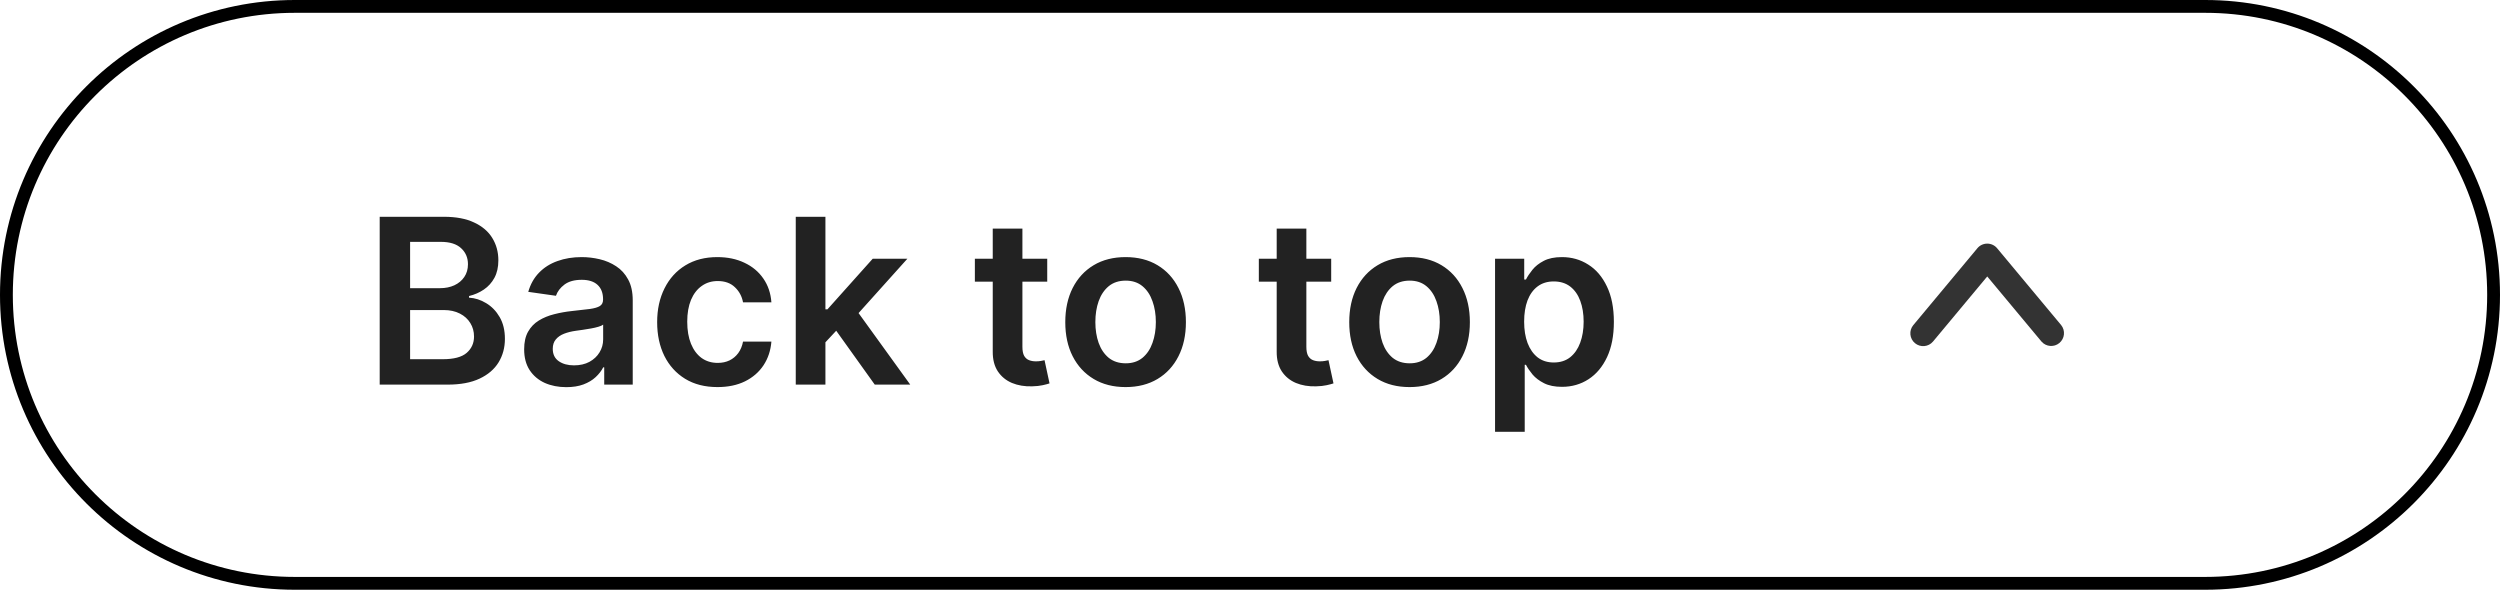
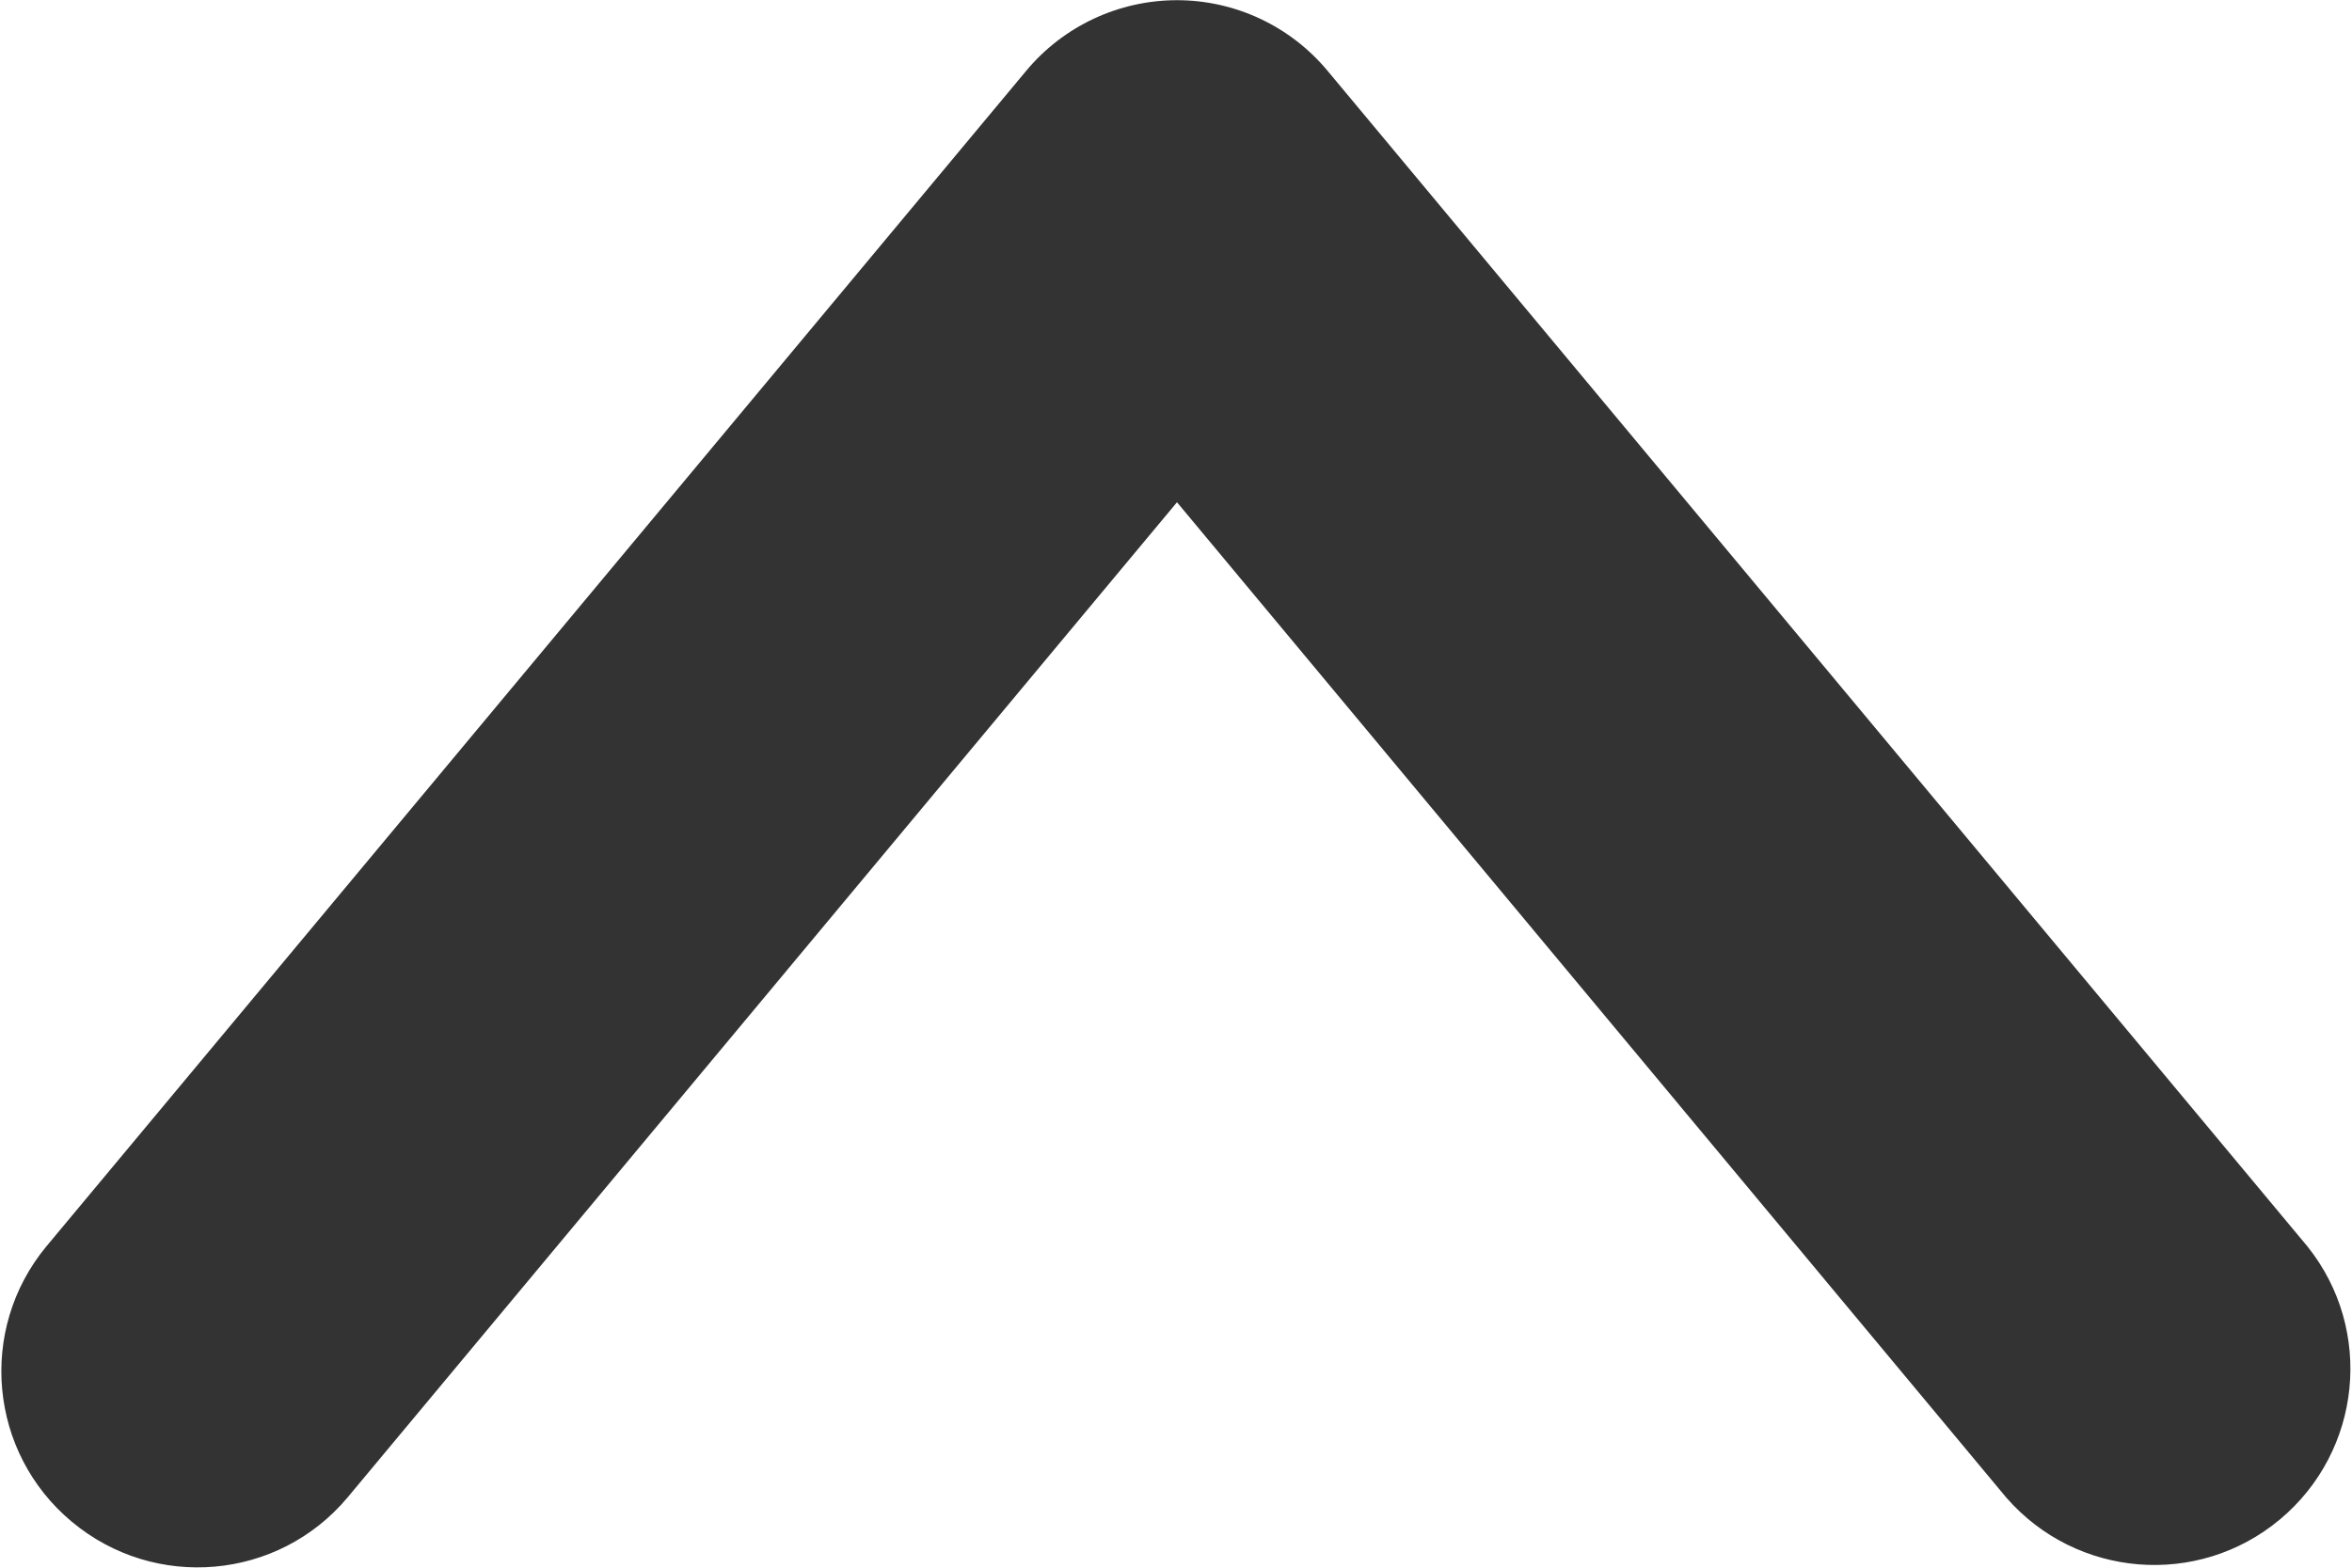
- <svg xmlns="http://www.w3.org/2000/svg" width="195" height="46" viewBox="0 0 195 46" fill="none">
-   <rect x="0.5" y="0.5" width="194" height="45" rx="22.5" stroke="black" />
-   <path d="M29.616 30V16.909H34.628C35.574 16.909 36.36 17.058 36.986 17.357C37.617 17.651 38.088 18.053 38.399 18.565C38.714 19.076 38.872 19.655 38.872 20.303C38.872 20.836 38.77 21.292 38.565 21.671C38.361 22.046 38.086 22.351 37.741 22.585C37.395 22.82 37.01 22.988 36.584 23.09V23.218C37.048 23.244 37.493 23.386 37.92 23.646C38.35 23.902 38.702 24.264 38.974 24.733C39.247 25.202 39.383 25.768 39.383 26.433C39.383 27.111 39.219 27.72 38.891 28.261C38.563 28.798 38.069 29.222 37.408 29.533C36.748 29.845 35.917 30 34.915 30H29.616ZM31.988 28.018H34.538C35.399 28.018 36.019 27.854 36.398 27.526C36.782 27.194 36.974 26.768 36.974 26.248C36.974 25.86 36.878 25.511 36.686 25.2C36.494 24.884 36.221 24.637 35.868 24.458C35.514 24.275 35.092 24.183 34.602 24.183H31.988V28.018ZM31.988 22.477H34.334C34.743 22.477 35.111 22.402 35.44 22.253C35.768 22.099 36.026 21.884 36.213 21.607C36.405 21.326 36.501 20.994 36.501 20.61C36.501 20.103 36.322 19.685 35.964 19.357C35.61 19.029 35.084 18.865 34.385 18.865H31.988V22.477ZM44.169 30.198C43.547 30.198 42.987 30.087 42.488 29.866C41.994 29.64 41.602 29.308 41.312 28.869C41.027 28.43 40.884 27.889 40.884 27.245C40.884 26.691 40.986 26.233 41.191 25.871C41.395 25.509 41.674 25.219 42.028 25.001C42.382 24.784 42.78 24.62 43.224 24.509C43.671 24.394 44.133 24.311 44.611 24.26C45.186 24.2 45.652 24.147 46.01 24.1C46.368 24.049 46.628 23.972 46.79 23.87C46.956 23.764 47.039 23.599 47.039 23.378V23.34C47.039 22.858 46.897 22.485 46.611 22.221C46.326 21.957 45.914 21.825 45.378 21.825C44.811 21.825 44.361 21.948 44.029 22.195C43.701 22.442 43.479 22.734 43.364 23.071L41.204 22.764C41.374 22.168 41.655 21.669 42.047 21.268C42.439 20.864 42.919 20.561 43.486 20.361C44.052 20.156 44.679 20.054 45.365 20.054C45.838 20.054 46.309 20.109 46.777 20.22C47.246 20.331 47.674 20.514 48.062 20.77C48.45 21.021 48.761 21.364 48.995 21.799C49.234 22.234 49.353 22.777 49.353 23.429V30H47.129V28.651H47.052C46.912 28.924 46.714 29.18 46.458 29.418C46.206 29.653 45.889 29.842 45.505 29.987C45.126 30.128 44.681 30.198 44.169 30.198ZM44.77 28.498C45.235 28.498 45.638 28.406 45.978 28.223C46.319 28.035 46.581 27.788 46.765 27.482C46.952 27.175 47.046 26.84 47.046 26.478V25.321C46.974 25.381 46.85 25.436 46.675 25.487C46.505 25.538 46.313 25.583 46.1 25.621C45.887 25.66 45.676 25.694 45.467 25.724C45.258 25.754 45.077 25.779 44.924 25.8C44.579 25.847 44.27 25.924 43.997 26.03C43.724 26.137 43.509 26.286 43.351 26.478C43.194 26.666 43.115 26.908 43.115 27.207C43.115 27.633 43.27 27.954 43.581 28.172C43.892 28.389 44.289 28.498 44.77 28.498ZM55.963 30.192C54.983 30.192 54.141 29.977 53.438 29.546C52.739 29.116 52.2 28.521 51.821 27.763C51.446 27 51.258 26.122 51.258 25.129C51.258 24.132 51.45 23.252 51.834 22.489C52.217 21.722 52.758 21.126 53.457 20.7C54.16 20.269 54.991 20.054 55.95 20.054C56.747 20.054 57.452 20.201 58.066 20.495C58.684 20.785 59.176 21.196 59.542 21.729C59.909 22.257 60.118 22.875 60.169 23.582H57.957C57.868 23.109 57.655 22.715 57.318 22.4C56.986 22.08 56.54 21.921 55.982 21.921C55.509 21.921 55.093 22.048 54.736 22.304C54.378 22.555 54.099 22.918 53.898 23.391C53.702 23.864 53.604 24.43 53.604 25.091C53.604 25.76 53.702 26.335 53.898 26.817C54.094 27.294 54.369 27.663 54.723 27.923C55.081 28.178 55.5 28.306 55.982 28.306C56.323 28.306 56.628 28.242 56.896 28.114C57.169 27.982 57.397 27.793 57.58 27.546C57.763 27.298 57.889 26.998 57.957 26.644H60.169C60.113 27.339 59.909 27.954 59.555 28.491C59.201 29.024 58.72 29.442 58.111 29.744C57.501 30.043 56.785 30.192 55.963 30.192ZM64.178 26.919L64.172 24.126H64.543L68.071 20.182H70.775L66.435 25.014H65.955L64.178 26.919ZM62.069 30V16.909H64.383V30H62.069ZM68.231 30L65.035 25.532L66.594 23.902L70.999 30H68.231ZM81.684 20.182V21.972H76.04V20.182H81.684ZM77.434 17.829H79.748V27.047C79.748 27.358 79.794 27.597 79.888 27.763C79.986 27.925 80.114 28.035 80.272 28.095C80.429 28.155 80.604 28.185 80.796 28.185C80.941 28.185 81.073 28.174 81.192 28.153C81.316 28.131 81.409 28.112 81.474 28.095L81.863 29.904C81.74 29.947 81.563 29.994 81.333 30.045C81.107 30.096 80.83 30.126 80.502 30.134C79.922 30.151 79.4 30.064 78.936 29.872C78.471 29.676 78.103 29.374 77.83 28.965C77.561 28.555 77.429 28.044 77.434 27.43V17.829ZM87.797 30.192C86.838 30.192 86.007 29.981 85.304 29.559C84.601 29.137 84.055 28.547 83.668 27.788C83.284 27.03 83.092 26.143 83.092 25.129C83.092 24.115 83.284 23.227 83.668 22.464C84.055 21.701 84.601 21.109 85.304 20.687C86.007 20.265 86.838 20.054 87.797 20.054C88.756 20.054 89.587 20.265 90.29 20.687C90.993 21.109 91.536 21.701 91.92 22.464C92.307 23.227 92.501 24.115 92.501 25.129C92.501 26.143 92.307 27.03 91.92 27.788C91.536 28.547 90.993 29.137 90.29 29.559C89.587 29.981 88.756 30.192 87.797 30.192ZM87.81 28.338C88.329 28.338 88.764 28.195 89.114 27.91C89.463 27.62 89.723 27.232 89.893 26.746C90.068 26.261 90.156 25.72 90.156 25.123C90.156 24.522 90.068 23.979 89.893 23.493C89.723 23.003 89.463 22.613 89.114 22.323C88.764 22.033 88.329 21.889 87.81 21.889C87.277 21.889 86.834 22.033 86.48 22.323C86.131 22.613 85.868 23.003 85.694 23.493C85.523 23.979 85.438 24.522 85.438 25.123C85.438 25.72 85.523 26.261 85.694 26.746C85.868 27.232 86.131 27.62 86.48 27.91C86.834 28.195 87.277 28.338 87.81 28.338ZM103.833 20.182V21.972H98.189V20.182H103.833ZM99.582 17.829H101.896V27.047C101.896 27.358 101.943 27.597 102.037 27.763C102.135 27.925 102.263 28.035 102.42 28.095C102.578 28.155 102.753 28.185 102.944 28.185C103.089 28.185 103.221 28.174 103.341 28.153C103.464 28.131 103.558 28.112 103.622 28.095L104.012 29.904C103.888 29.947 103.711 29.994 103.481 30.045C103.255 30.096 102.978 30.126 102.65 30.134C102.071 30.151 101.549 30.064 101.084 29.872C100.62 29.676 100.251 29.374 99.978 28.965C99.71 28.555 99.578 28.044 99.582 27.43V17.829ZM109.945 30.192C108.986 30.192 108.155 29.981 107.452 29.559C106.749 29.137 106.204 28.547 105.816 27.788C105.432 27.03 105.241 26.143 105.241 25.129C105.241 24.115 105.432 23.227 105.816 22.464C106.204 21.701 106.749 21.109 107.452 20.687C108.155 20.265 108.986 20.054 109.945 20.054C110.904 20.054 111.735 20.265 112.438 20.687C113.141 21.109 113.685 21.701 114.068 22.464C114.456 23.227 114.65 24.115 114.65 25.129C114.65 26.143 114.456 27.03 114.068 27.788C113.685 28.547 113.141 29.137 112.438 29.559C111.735 29.981 110.904 30.192 109.945 30.192ZM109.958 28.338C110.478 28.338 110.913 28.195 111.262 27.91C111.611 27.62 111.871 27.232 112.042 26.746C112.217 26.261 112.304 25.72 112.304 25.123C112.304 24.522 112.217 23.979 112.042 23.493C111.871 23.003 111.611 22.613 111.262 22.323C110.913 22.033 110.478 21.889 109.958 21.889C109.425 21.889 108.982 22.033 108.628 22.323C108.279 22.613 108.017 23.003 107.842 23.493C107.672 23.979 107.587 24.522 107.587 25.123C107.587 25.72 107.672 26.261 107.842 26.746C108.017 27.232 108.279 27.62 108.628 27.91C108.982 28.195 109.425 28.338 109.958 28.338ZM116.614 33.682V20.182H118.889V21.805H119.024C119.143 21.567 119.311 21.313 119.528 21.045C119.746 20.772 120.04 20.54 120.411 20.348C120.781 20.152 121.254 20.054 121.83 20.054C122.588 20.054 123.272 20.248 123.881 20.636C124.495 21.019 124.981 21.588 125.339 22.342C125.701 23.092 125.882 24.013 125.882 25.104C125.882 26.182 125.705 27.098 125.352 27.852C124.998 28.607 124.516 29.182 123.907 29.578C123.298 29.974 122.607 30.173 121.836 30.173C121.274 30.173 120.807 30.079 120.436 29.891C120.065 29.704 119.767 29.478 119.541 29.214C119.32 28.945 119.147 28.692 119.024 28.453H118.928V33.682H116.614ZM118.883 25.091C118.883 25.726 118.972 26.282 119.151 26.759C119.335 27.236 119.597 27.609 119.938 27.878C120.283 28.142 120.7 28.274 121.19 28.274C121.702 28.274 122.13 28.138 122.475 27.865C122.82 27.588 123.08 27.211 123.255 26.734C123.434 26.252 123.524 25.704 123.524 25.091C123.524 24.482 123.436 23.94 123.261 23.467C123.087 22.994 122.827 22.624 122.482 22.355C122.136 22.087 121.706 21.952 121.19 21.952C120.696 21.952 120.276 22.082 119.931 22.342C119.586 22.602 119.324 22.967 119.145 23.435C118.97 23.904 118.883 24.456 118.883 25.091Z" fill="#222222" />
-   <path fill-rule="evenodd" clip-rule="evenodd" d="M155.005 21.563L159.236 26.642C159.594 27.053 160.214 27.103 160.632 26.754C161.05 26.405 161.113 25.786 160.773 25.361L155.773 19.361C155.583 19.133 155.302 19.002 155.005 19.002C154.708 19.002 154.426 19.133 154.236 19.361L149.236 25.361C148.885 25.786 148.944 26.414 149.367 26.767C149.79 27.119 150.419 27.064 150.773 26.642L155.005 21.563Z" fill="#333333" />
+ <svg xmlns="http://www.w3.org/2000/svg" width="12" height="8" viewBox="0 0 12 8" fill="none">
+   <path id="Path-5" fill-rule="evenodd" clip-rule="evenodd" d="M6.005 2.563L10.236 7.642C10.594 8.053 11.214 8.103 11.632 7.754C12.05 7.405 12.113 6.786 11.773 6.361L6.773 0.361C6.583 0.133 6.302 0.001 6.005 0.001C5.708 0.001 5.426 0.133 5.236 0.361L0.236 6.361C-0.115 6.786 -0.056 7.414 0.367 7.766C0.79 8.119 1.419 8.064 1.773 7.642L6.005 2.563Z" fill="#333333" />
</svg>
